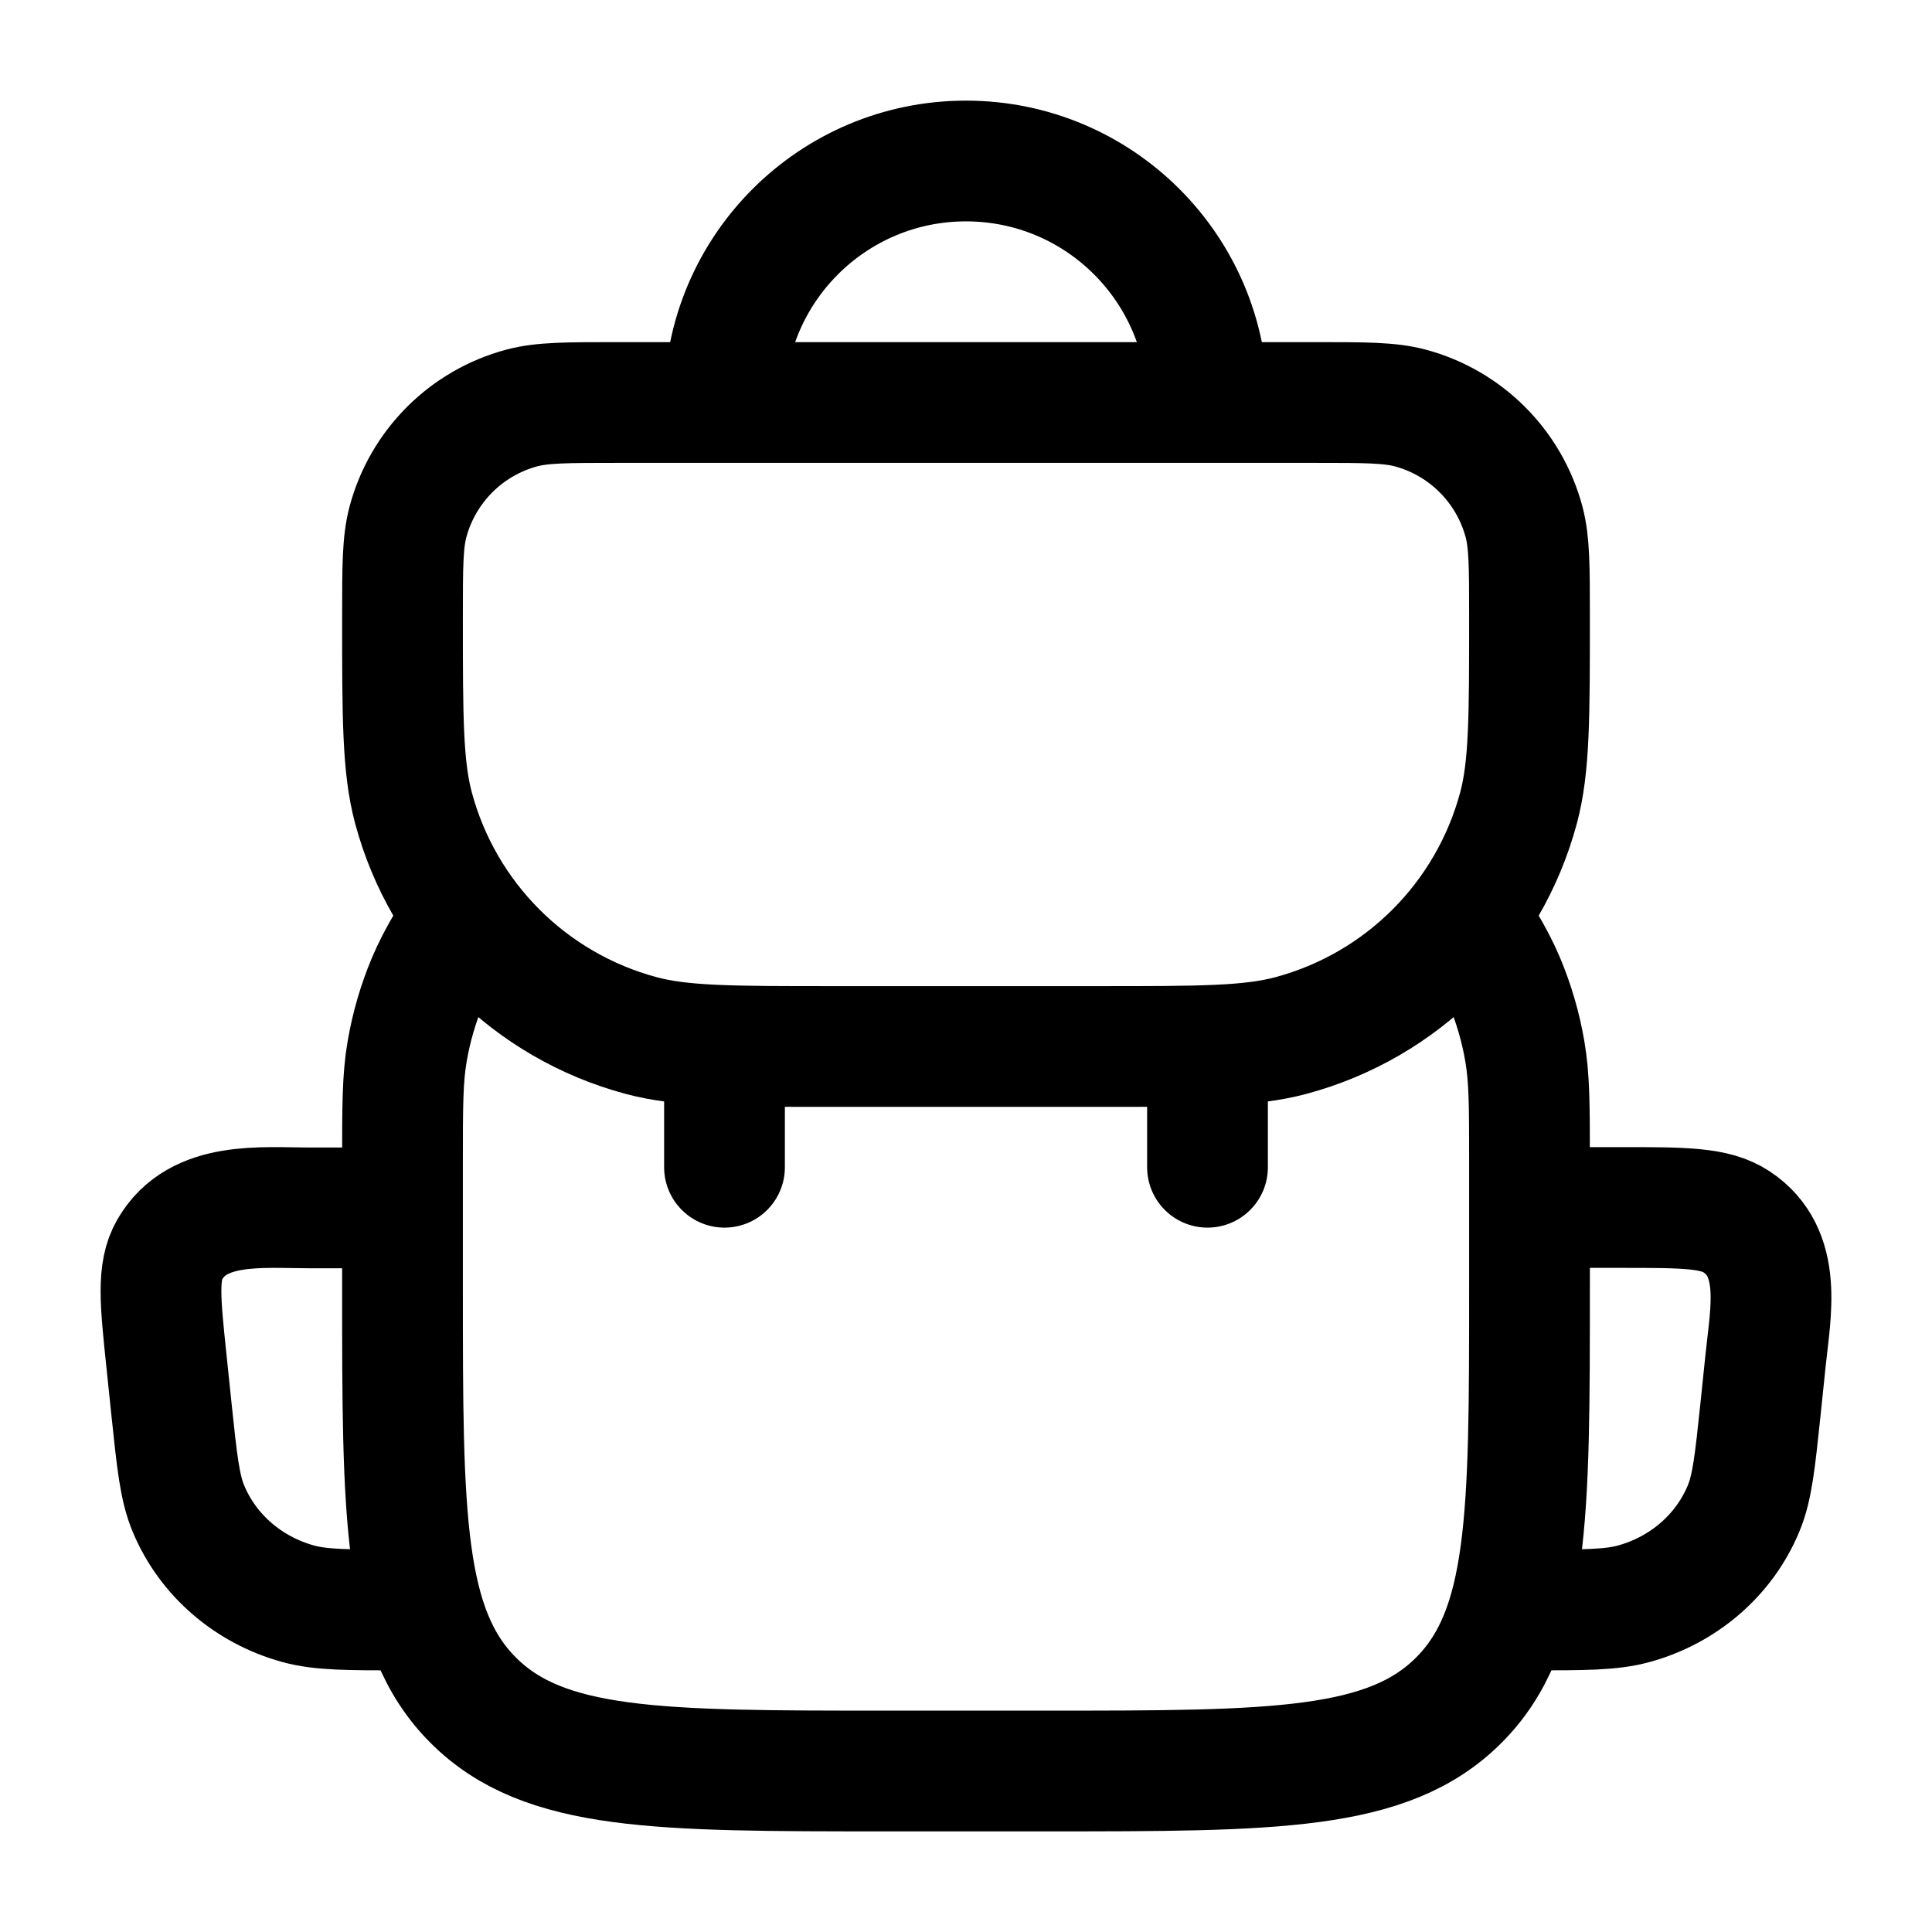
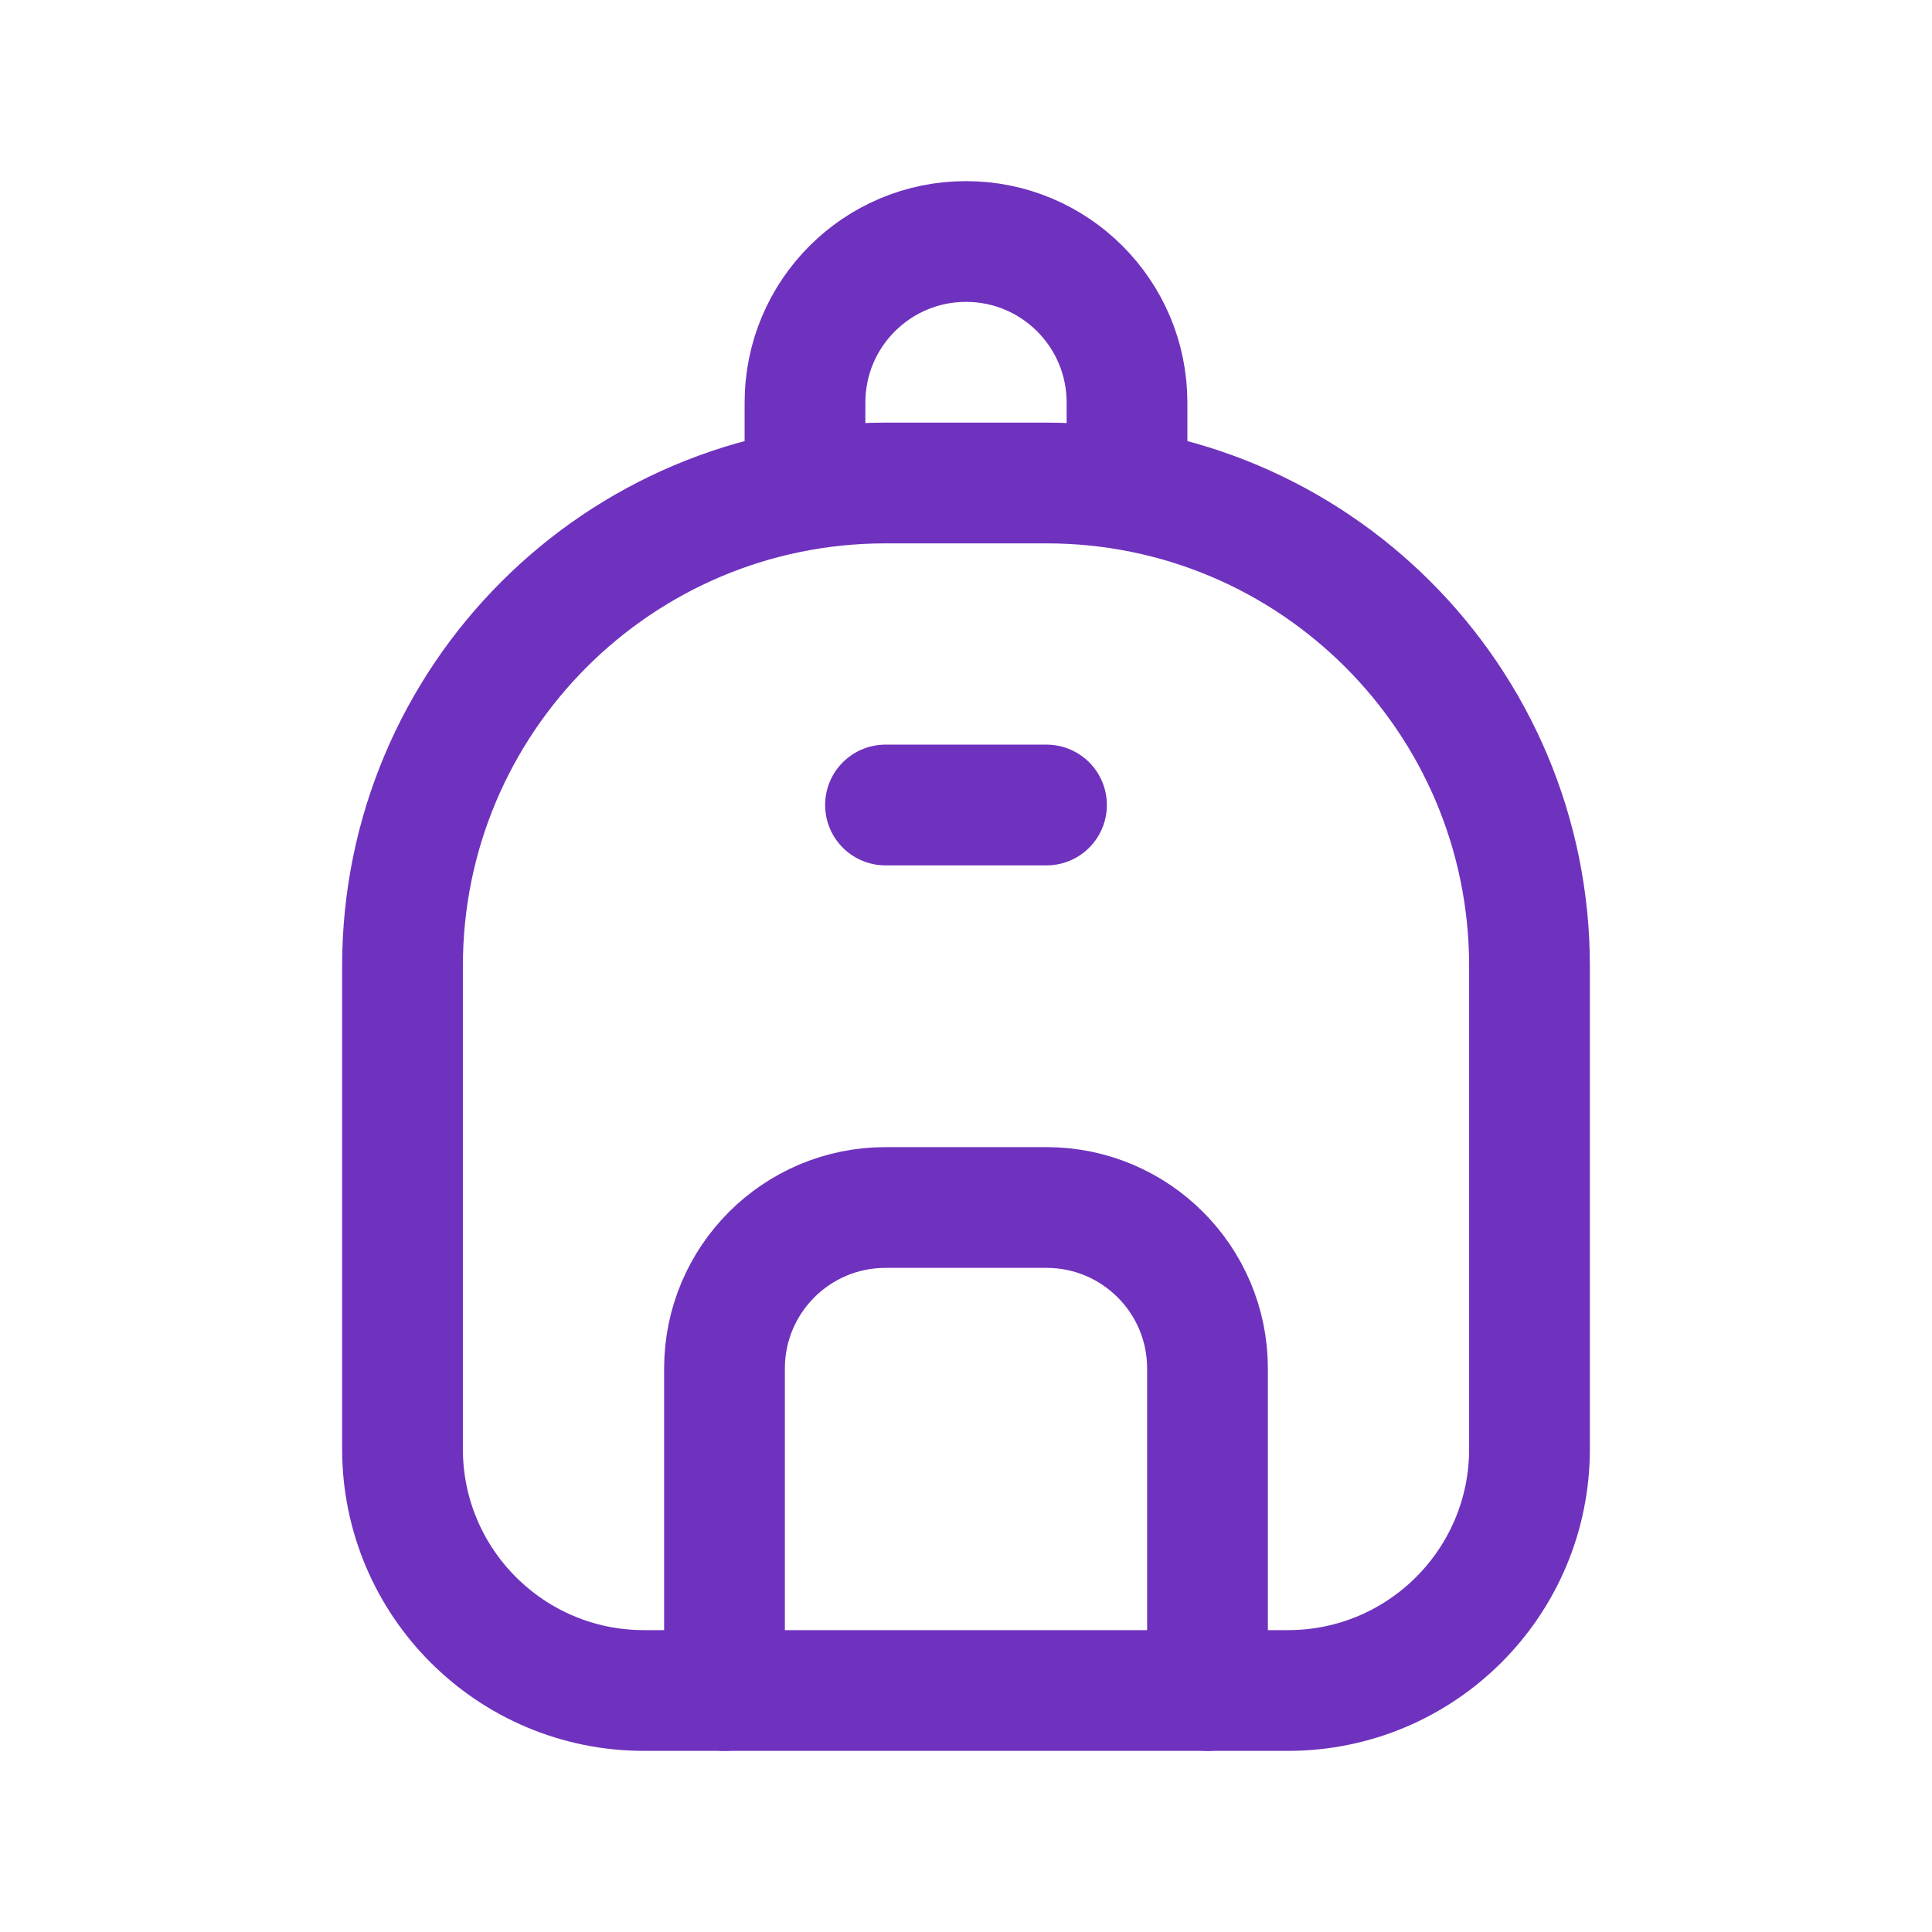
- <svg xmlns="http://www.w3.org/2000/svg" viewBox="0 0 24 24" width="24" height="24" color="#000000" fill="none">
-   <path d="M5 7.667C5 7.047 5 6.737 5.068 6.482C5.253 5.792 5.792 5.253 6.482 5.068C6.737 5 7.047 5 7.667 5H16.333C16.953 5 17.263 5 17.518 5.068C18.208 5.253 18.747 5.792 18.932 6.482C19 6.737 19 7.047 19 7.667C19 8.907 19 9.527 18.864 10.035C18.494 11.416 17.416 12.494 16.035 12.864C15.527 13 14.907 13 13.667 13H10.333C9.093 13 8.473 13 7.965 12.864C6.584 12.494 5.506 11.416 5.136 10.035C5 9.527 5 8.907 5 7.667Z" stroke="currentColor" stroke-width="1.5" />
-   <path d="M18 11C18.372 11.584 18.557 11.876 18.689 12.19C18.806 12.469 18.891 12.761 18.942 13.06C19 13.396 19 13.742 19 14.434V16C19 18.828 19 20.243 18.121 21.121C17.243 22 15.828 22 13 22H11C8.172 22 6.757 22 5.879 21.121C5 20.243 5 18.828 5 16V14.434C5 13.742 5 13.396 5.058 13.06C5.109 12.761 5.194 12.469 5.311 12.19C5.443 11.876 5.628 11.584 6 11" stroke="currentColor" stroke-width="1.5" />
-   <path d="M5 20C4.324 20 3.985 20 3.702 19.922C3.083 19.751 2.581 19.316 2.342 18.743C2.232 18.482 2.199 18.159 2.131 17.515L2.067 16.899C1.99 16.162 1.951 15.794 2.109 15.521C2.461 14.912 3.251 15.005 3.857 15.005H5" stroke="currentColor" stroke-width="1.5" />
-   <path d="M19 20C19.677 20 20.015 20 20.298 19.922C20.917 19.751 21.419 19.316 21.658 18.742C21.768 18.48 21.801 18.157 21.869 17.512L21.933 16.895C21.995 16.297 22.153 15.563 21.571 15.177C21.303 15 20.916 15 20.143 15H19" stroke="currentColor" stroke-width="1.5" />
-   <path d="M9 14.5L9 13.5" stroke="currentColor" stroke-width="1.5" stroke-linecap="round" stroke-linejoin="round" />
-   <path d="M15 14.5L15 13.5" stroke="currentColor" stroke-width="1.5" stroke-linecap="round" stroke-linejoin="round" />
-   <path d="M15 5C15 3.343 13.657 2 12 2C10.343 2 9 3.343 9 5" stroke="currentColor" stroke-width="1.5" />
+ <svg xmlns="http://www.w3.org/2000/svg" class="icon icon-tabler icon-tabler-backpack" width="40" height="40" viewBox="0 0 24 24" stroke-width="1.5" stroke="#6f32be" fill="none" stroke-linecap="round" stroke-linejoin="round">
+   <path stroke="none" d="M0 0h24v24H0z" fill="none" />
+   <path d="M5 18v-6a6 6 0 0 1 6 -6h2a6 6 0 0 1 6 6v6a3 3 0 0 1 -3 3h-8a3 3 0 0 1 -3 -3z" />
+   <path d="M10 6v-1a2 2 0 1 1 4 0v1" />
+   <path d="M9 21v-4a2 2 0 0 1 2 -2h2a2 2 0 0 1 2 2v4" />
+   <path d="M11 10h2" />
</svg>
